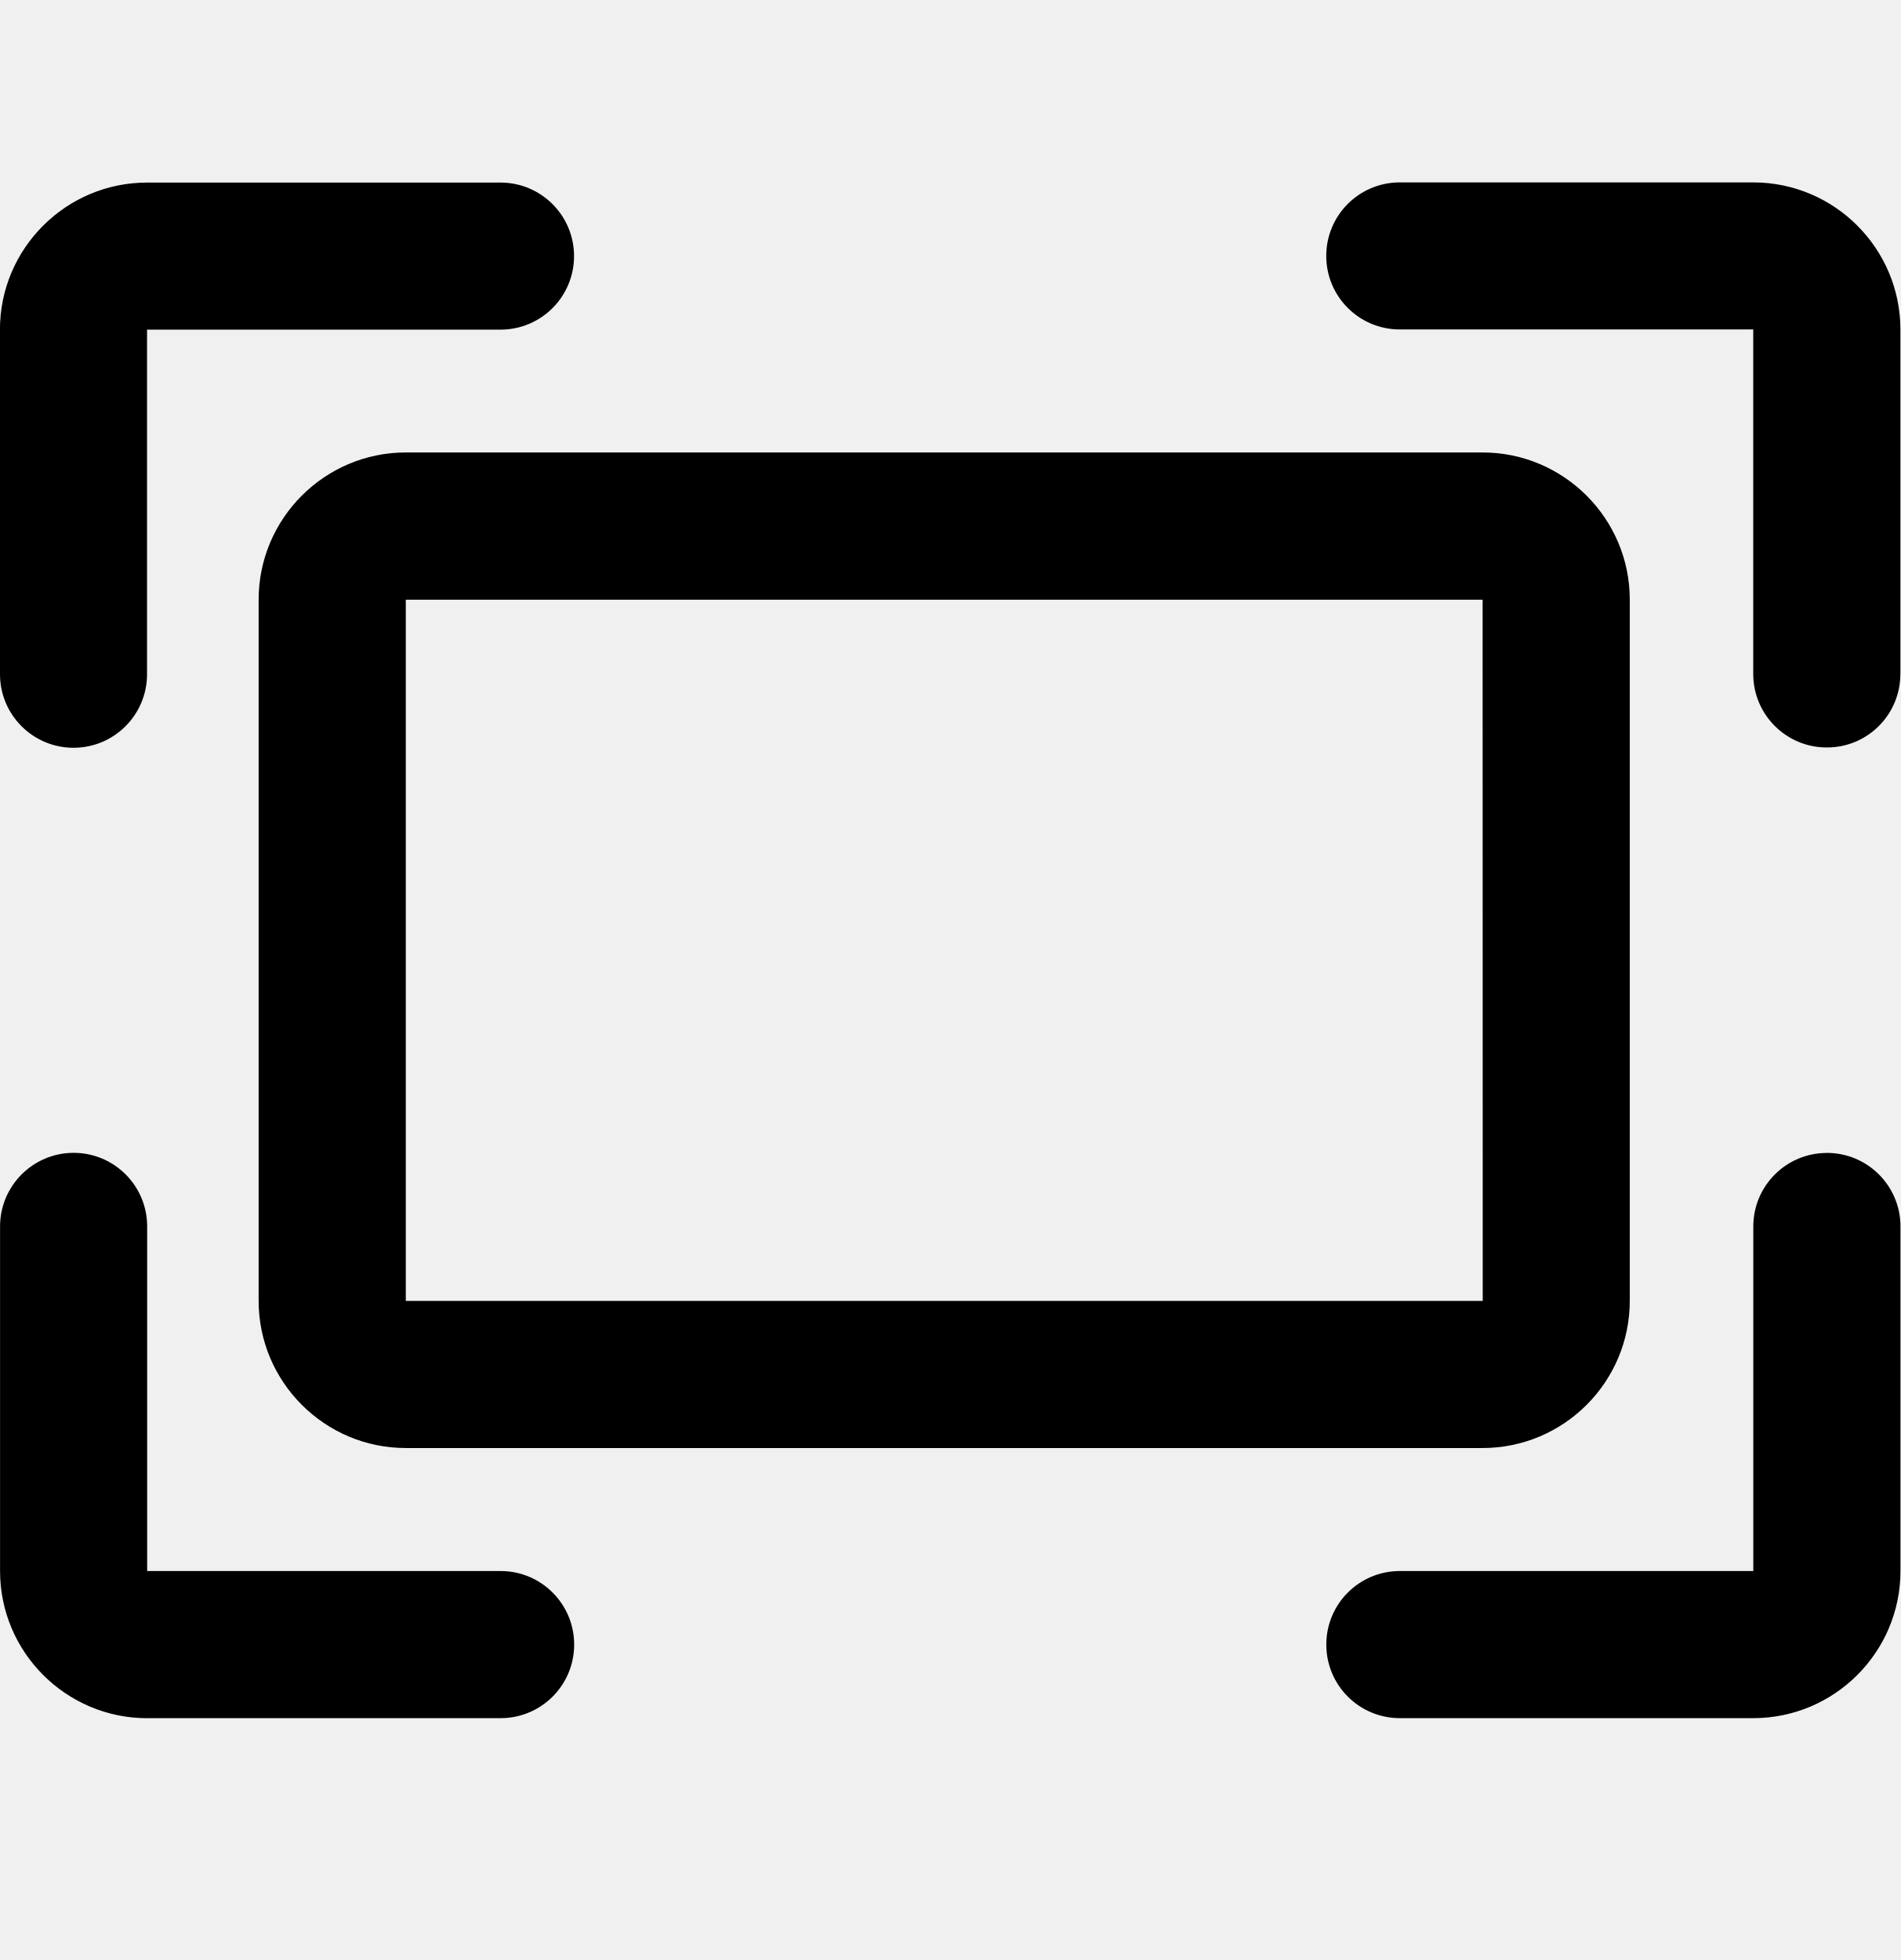
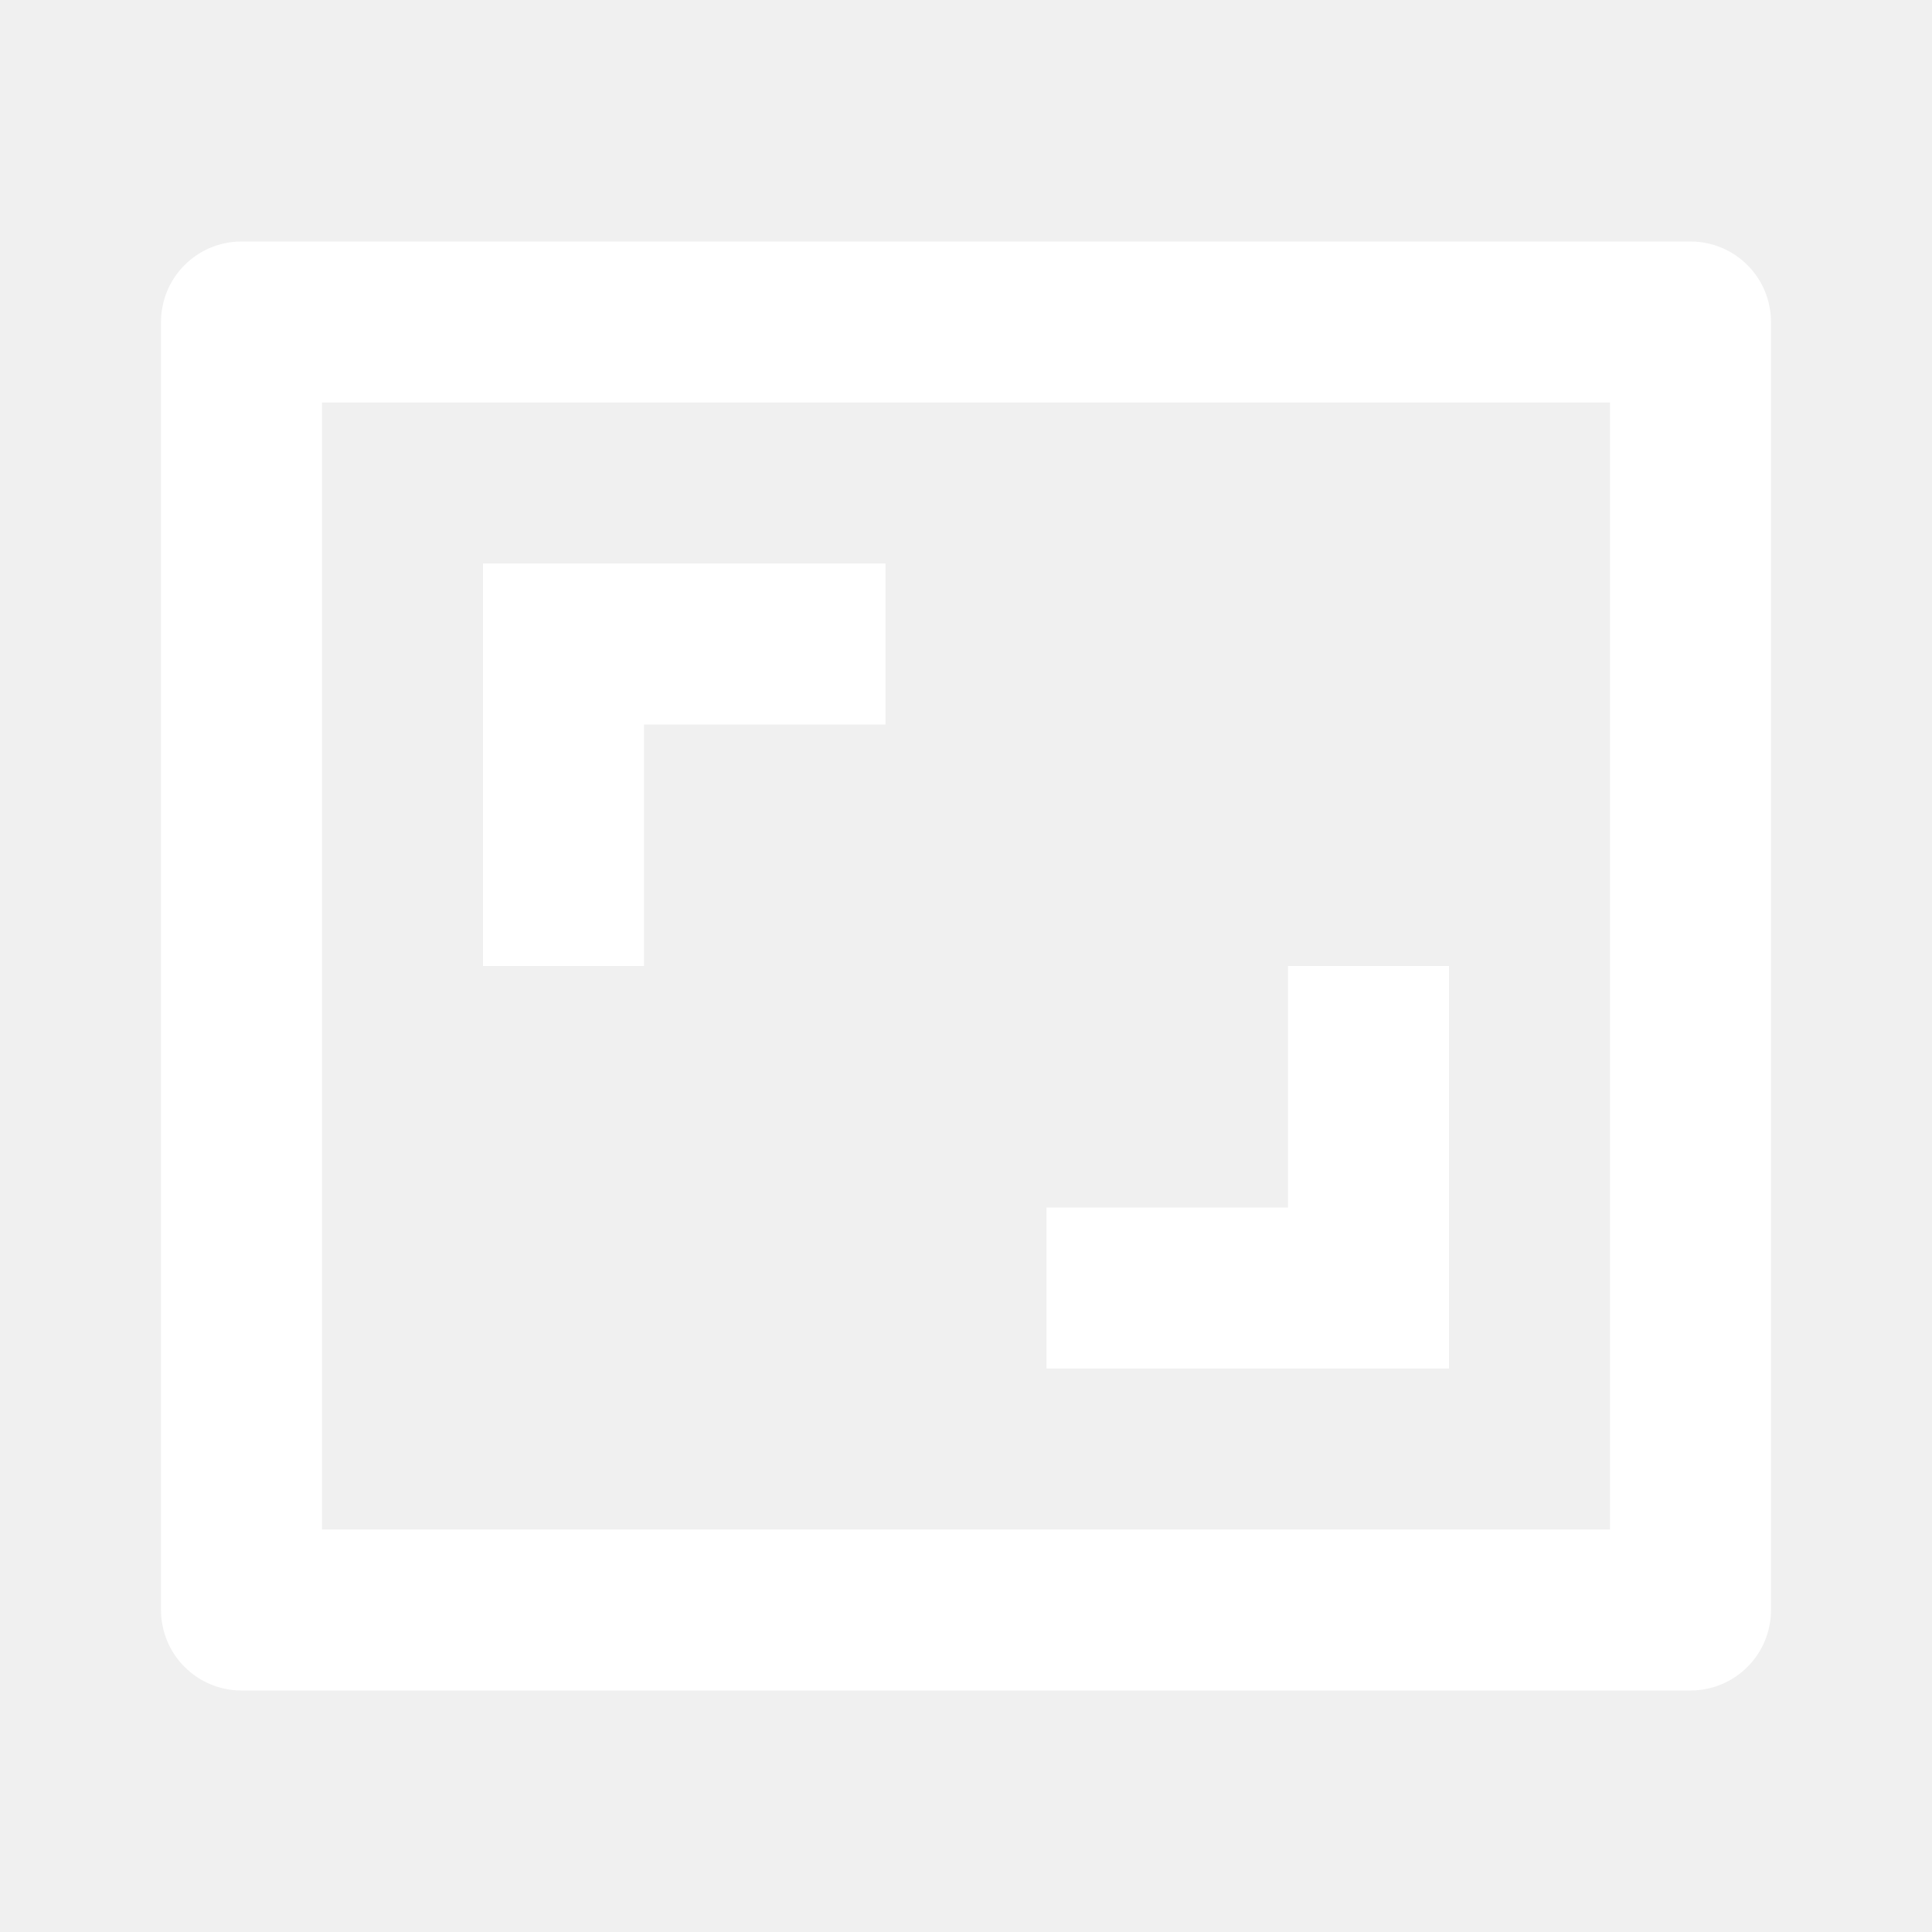
- <svg xmlns="http://www.w3.org/2000/svg" version="1.1" viewBox="0 0 32 33">
-   <path d="M24.965 24.38h-18.132c-1.366 0-2.478-1.113-2.478-2.478v-11.806c0-1.364 1.111-2.478 2.478-2.478h18.132c1.366 0 2.478 1.113 2.478 2.478v11.806c0 1.364-1.11 2.478-2.478 2.478zM6.833 10.097v11.806h18.134l-0.002-11.806h-18.132zM2.478 28.928h5.952c0.684 0 1.238-0.554 1.238-1.239 0-0.684-0.554-1.238-1.238-1.238h-5.952v-5.802c0-0.684-0.554-1.239-1.238-1.239s-1.239 0.556-1.239 1.239v5.802c0 1.365 1.111 2.478 2.478 2.478zM30.761 19.412c-0.684 0-1.238 0.554-1.238 1.238v5.801h-5.951c-0.686 0-1.239 0.554-1.239 1.238 0 0.686 0.554 1.239 1.239 1.239h5.951c1.366 0 2.478-1.111 2.478-2.478v-5.801c0-0.683-0.554-1.238-1.239-1.238zM0 5.55v5.802c0 0.683 0.554 1.238 1.238 1.238s1.238-0.555 1.238-1.238v-5.802h5.952c0.684 0 1.238-0.554 1.238-1.238s-0.554-1.238-1.238-1.238h-5.951c-1.366-0.001-2.478 1.111-2.478 2.476zM32 11.35v-5.801c0-1.365-1.11-2.478-2.478-2.478h-5.951c-0.686 0-1.239 0.554-1.239 1.238s0.554 1.238 1.239 1.238h5.951v5.801c0 0.683 0.554 1.237 1.238 1.237 0.686 0.002 1.239-0.553 1.239-1.236z" />
+ <svg xmlns="http://www.w3.org/2000/svg" width="24" height="24" viewBox="0 0 24 24" fill="none">
+   <path d="M21 3C21.265 3 21.52 3.105 21.707 3.293C21.895 3.48 22 3.735 22 4V20C22 20.265 21.895 20.52 21.707 20.707C21.52 20.895 21.265 21 21 21H3C2.735 21 2.48 20.895 2.293 20.707C2.105 20.52 2 20.265 2 20V4C2 3.735 2.105 3.48 2.293 3.293C2.48 3.105 2.735 3 3 3H21ZM20 5H4V19H20V5ZM13 17V15H16V12H18V17H13ZM11 7V9H8V12H6V7H11Z" fill="white" />
</svg>
